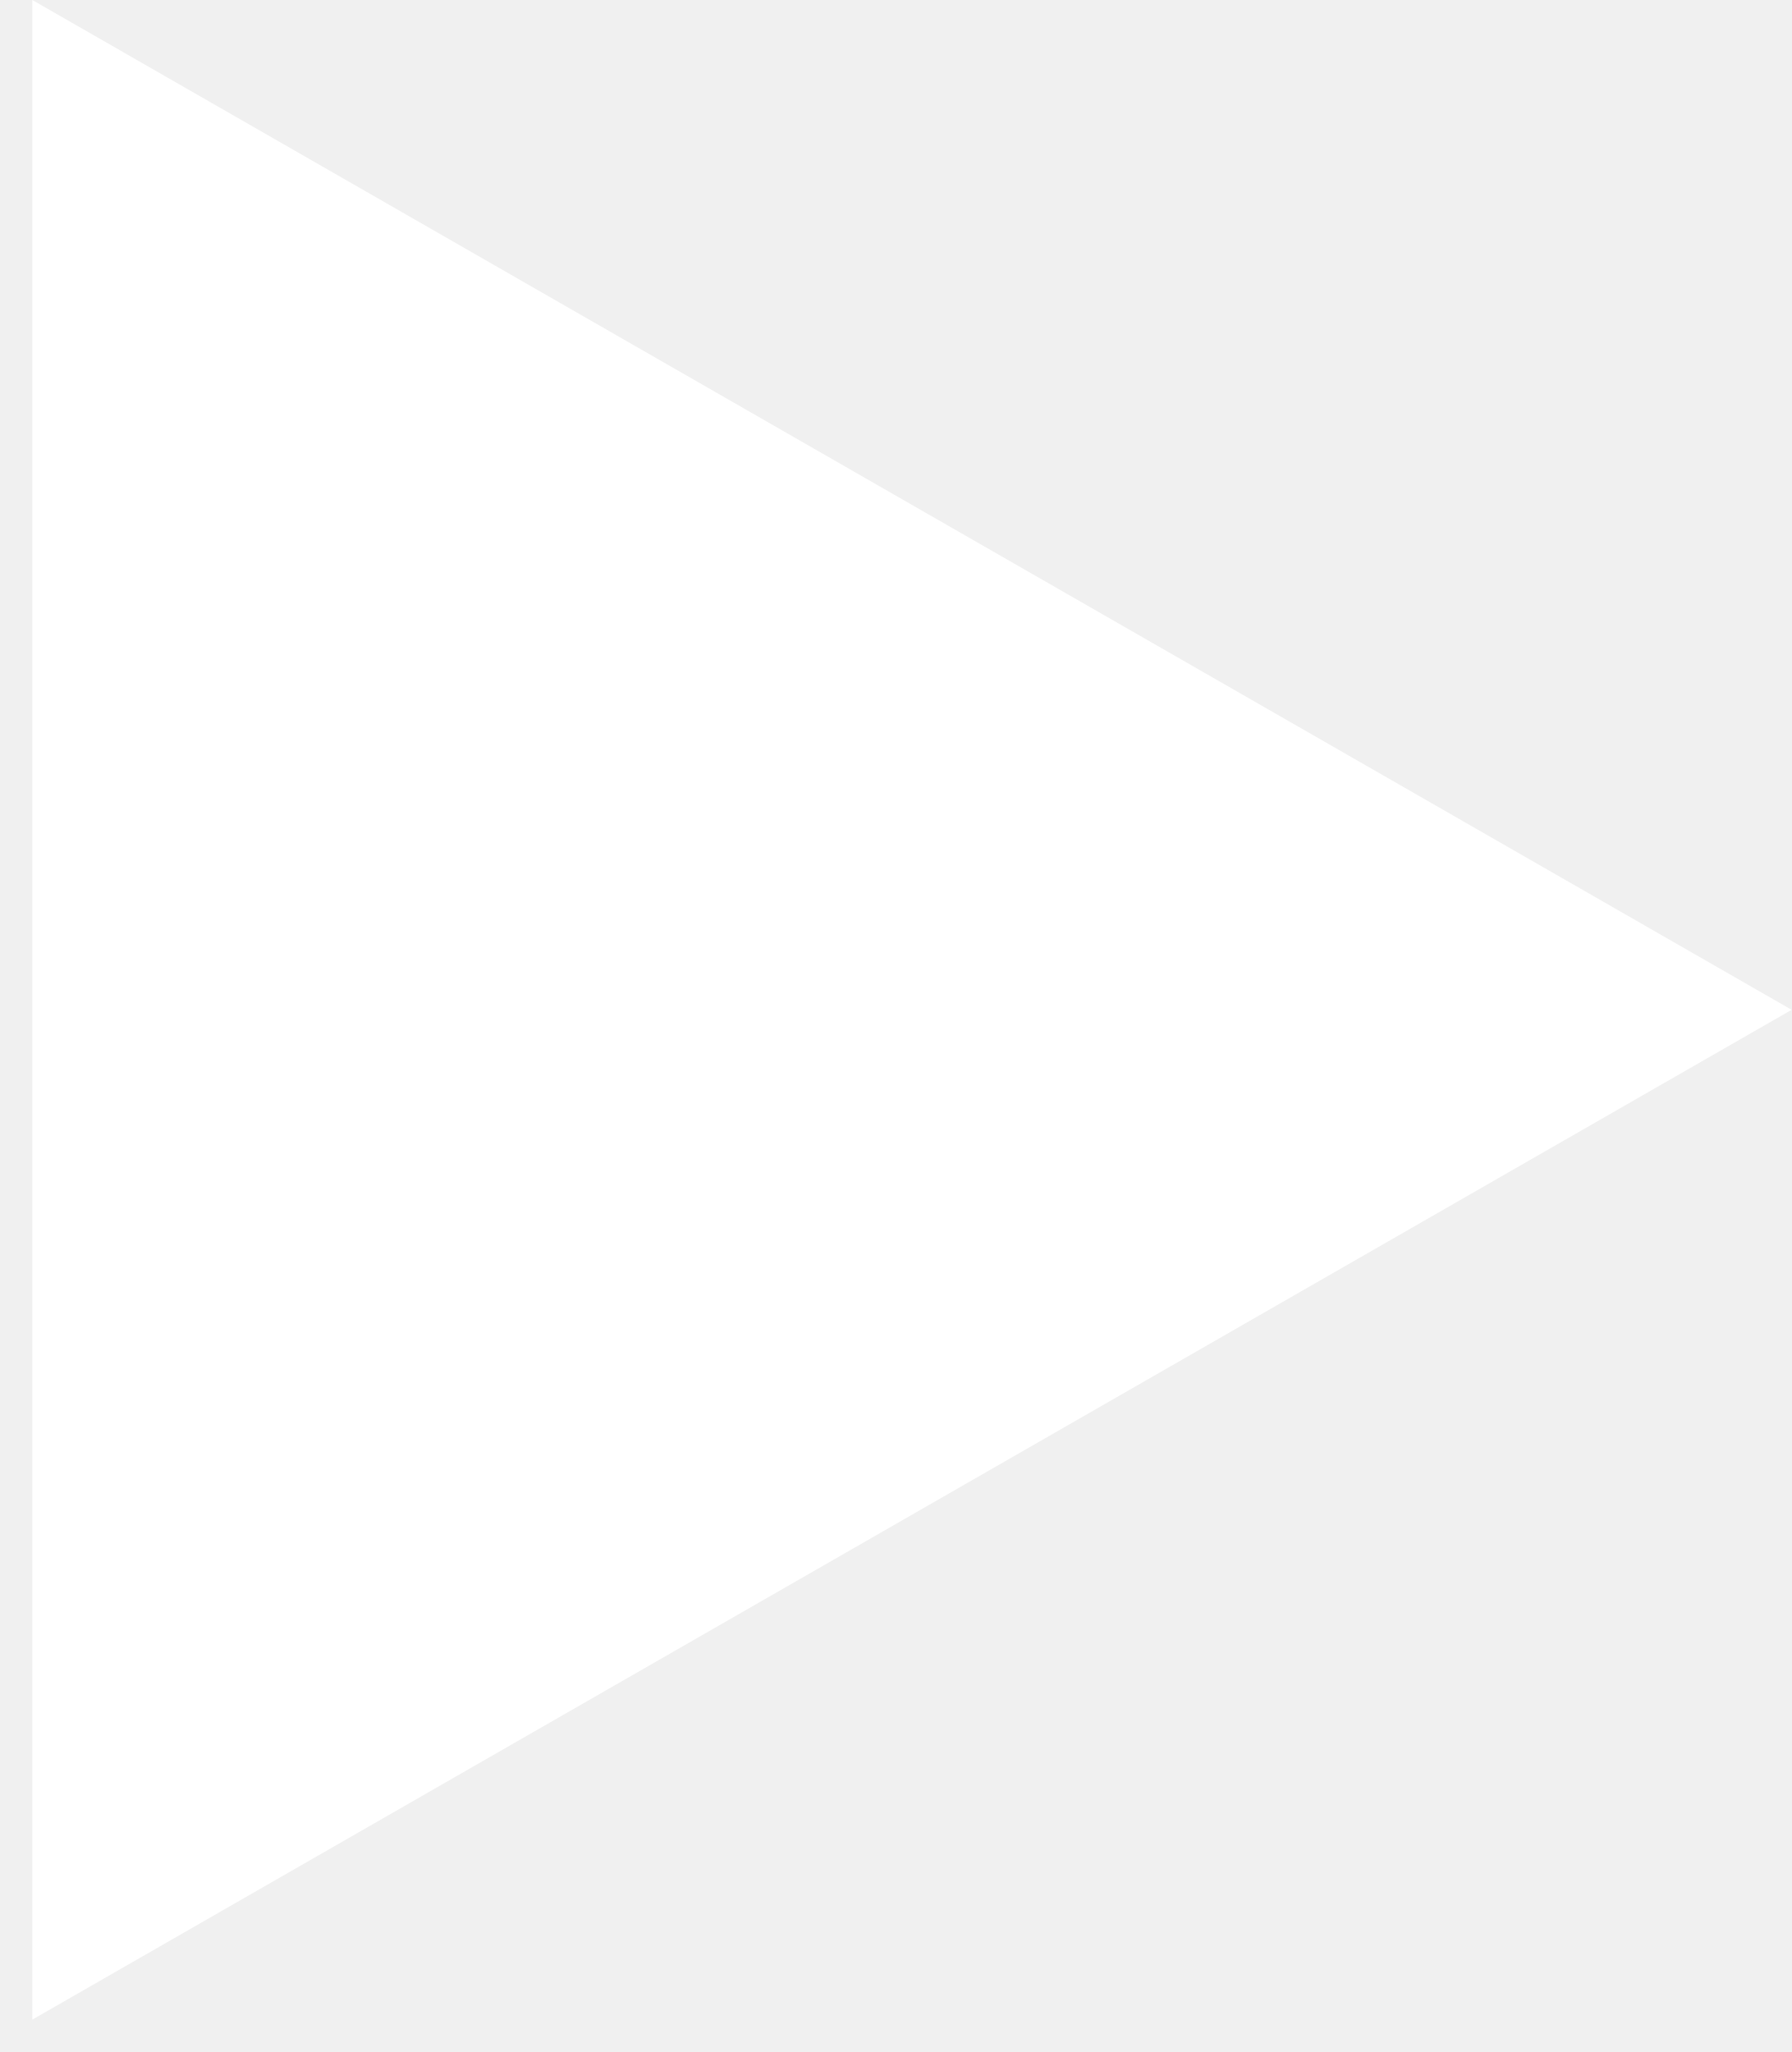
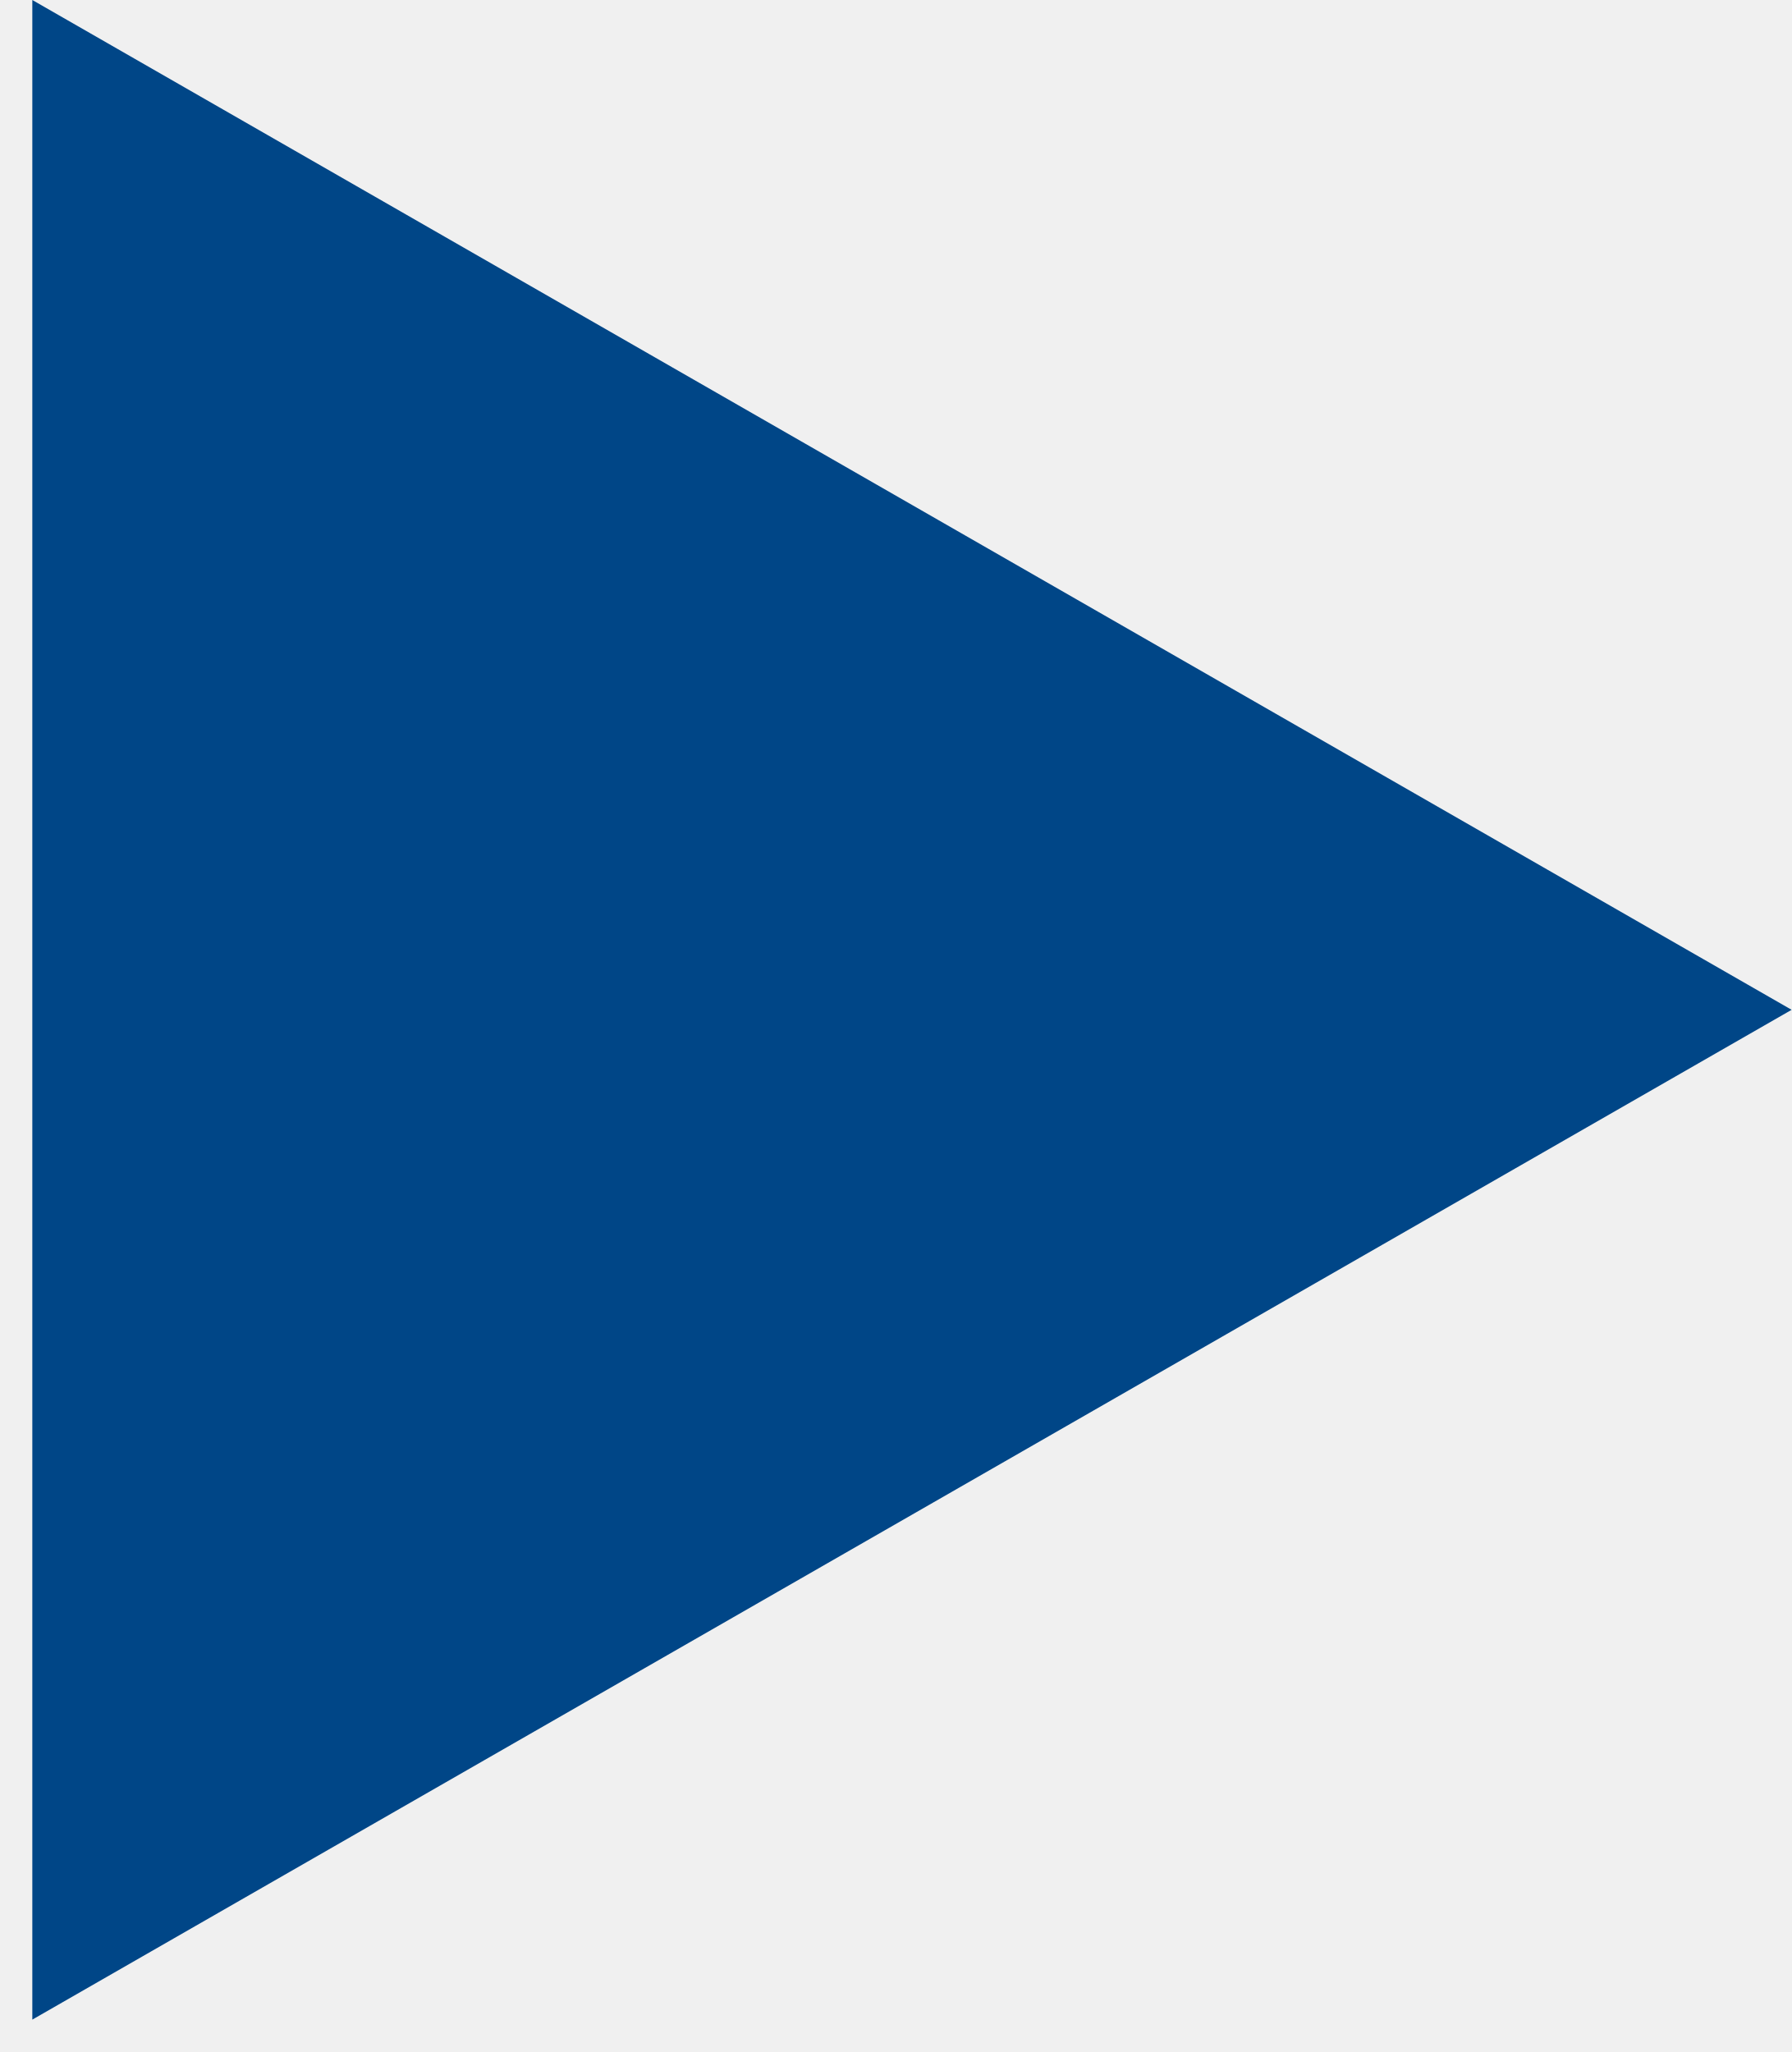
<svg xmlns="http://www.w3.org/2000/svg" id="SvgjsSvg1000" version="1.1" width="55" height="63">
  <defs id="SvgjsDefs1001" />
-   <path id="SvgjsPath1007" d="M934 395.003L879.992 426.006L879.992 364Z " fill="#ffffff" transform="matrix(1,0,0,1,-879,-364)" />
+   <path id="SvgjsPath1007" d="M934 395.003L879.992 426.006L879.992 364Z " fill="#004687" transform="matrix(1,0,0,1,-879,-364)" />
</svg>
